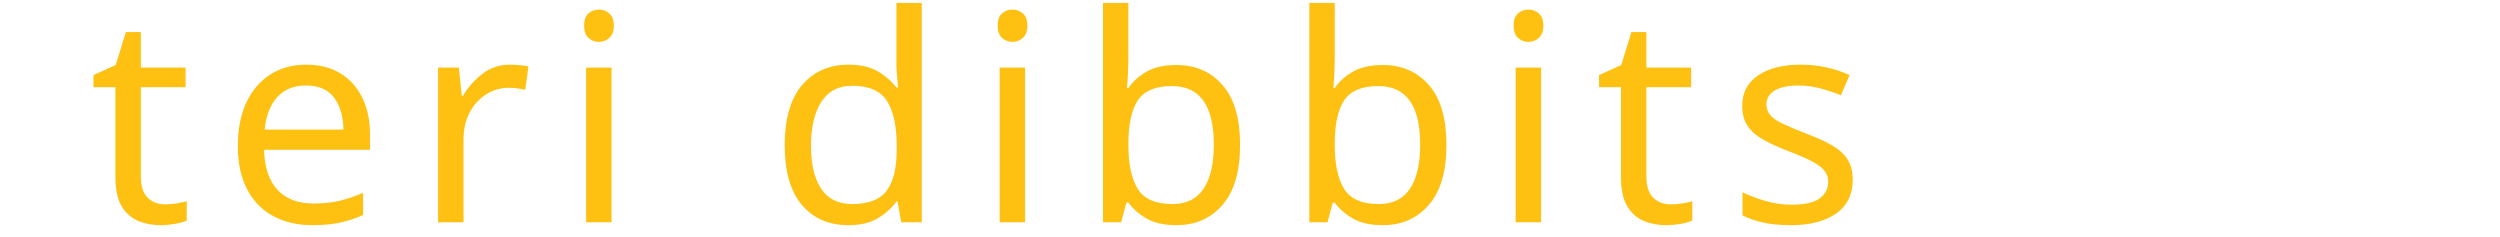
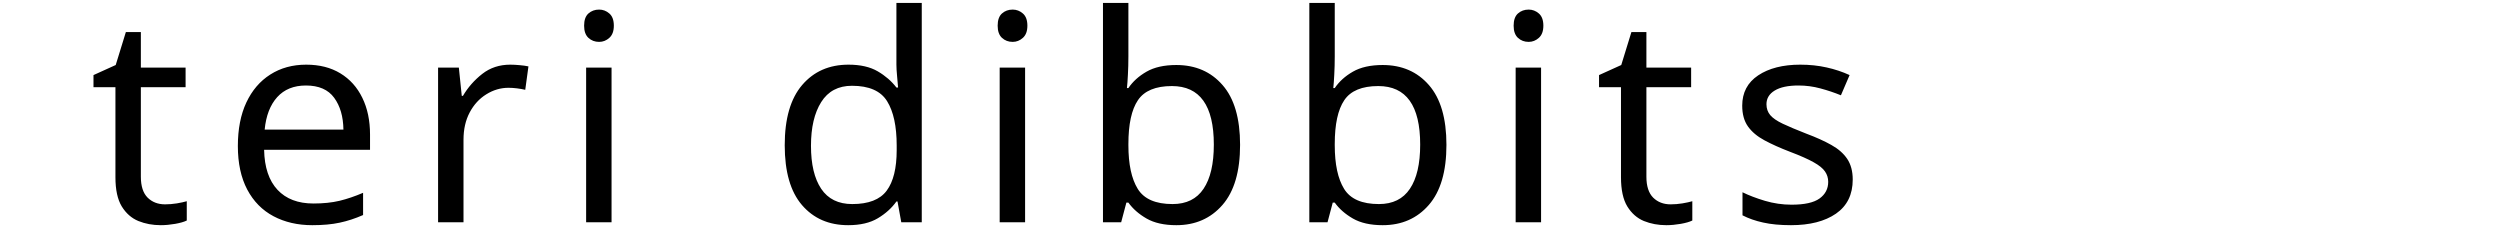
<svg xmlns="http://www.w3.org/2000/svg" id="Layer_1" data-name="Layer 1" width="7.4in" height="0.7in" viewBox="0 0 529.4 53.2">
-   <text transform="translate(3.5 50)" font-size="64.92" fill="#fec111" font-family="EurostileLTStd-Ex2, Eurostile LT Std" letter-spacing="0.1em">teri dibbits</text>
+   <text transform="translate(3.5 50)" font-size="64.92" font-family="EurostileLTStd-Ex2, Eurostile LT Std" letter-spacing="0.1em">teri dibbits</text>
</svg>
